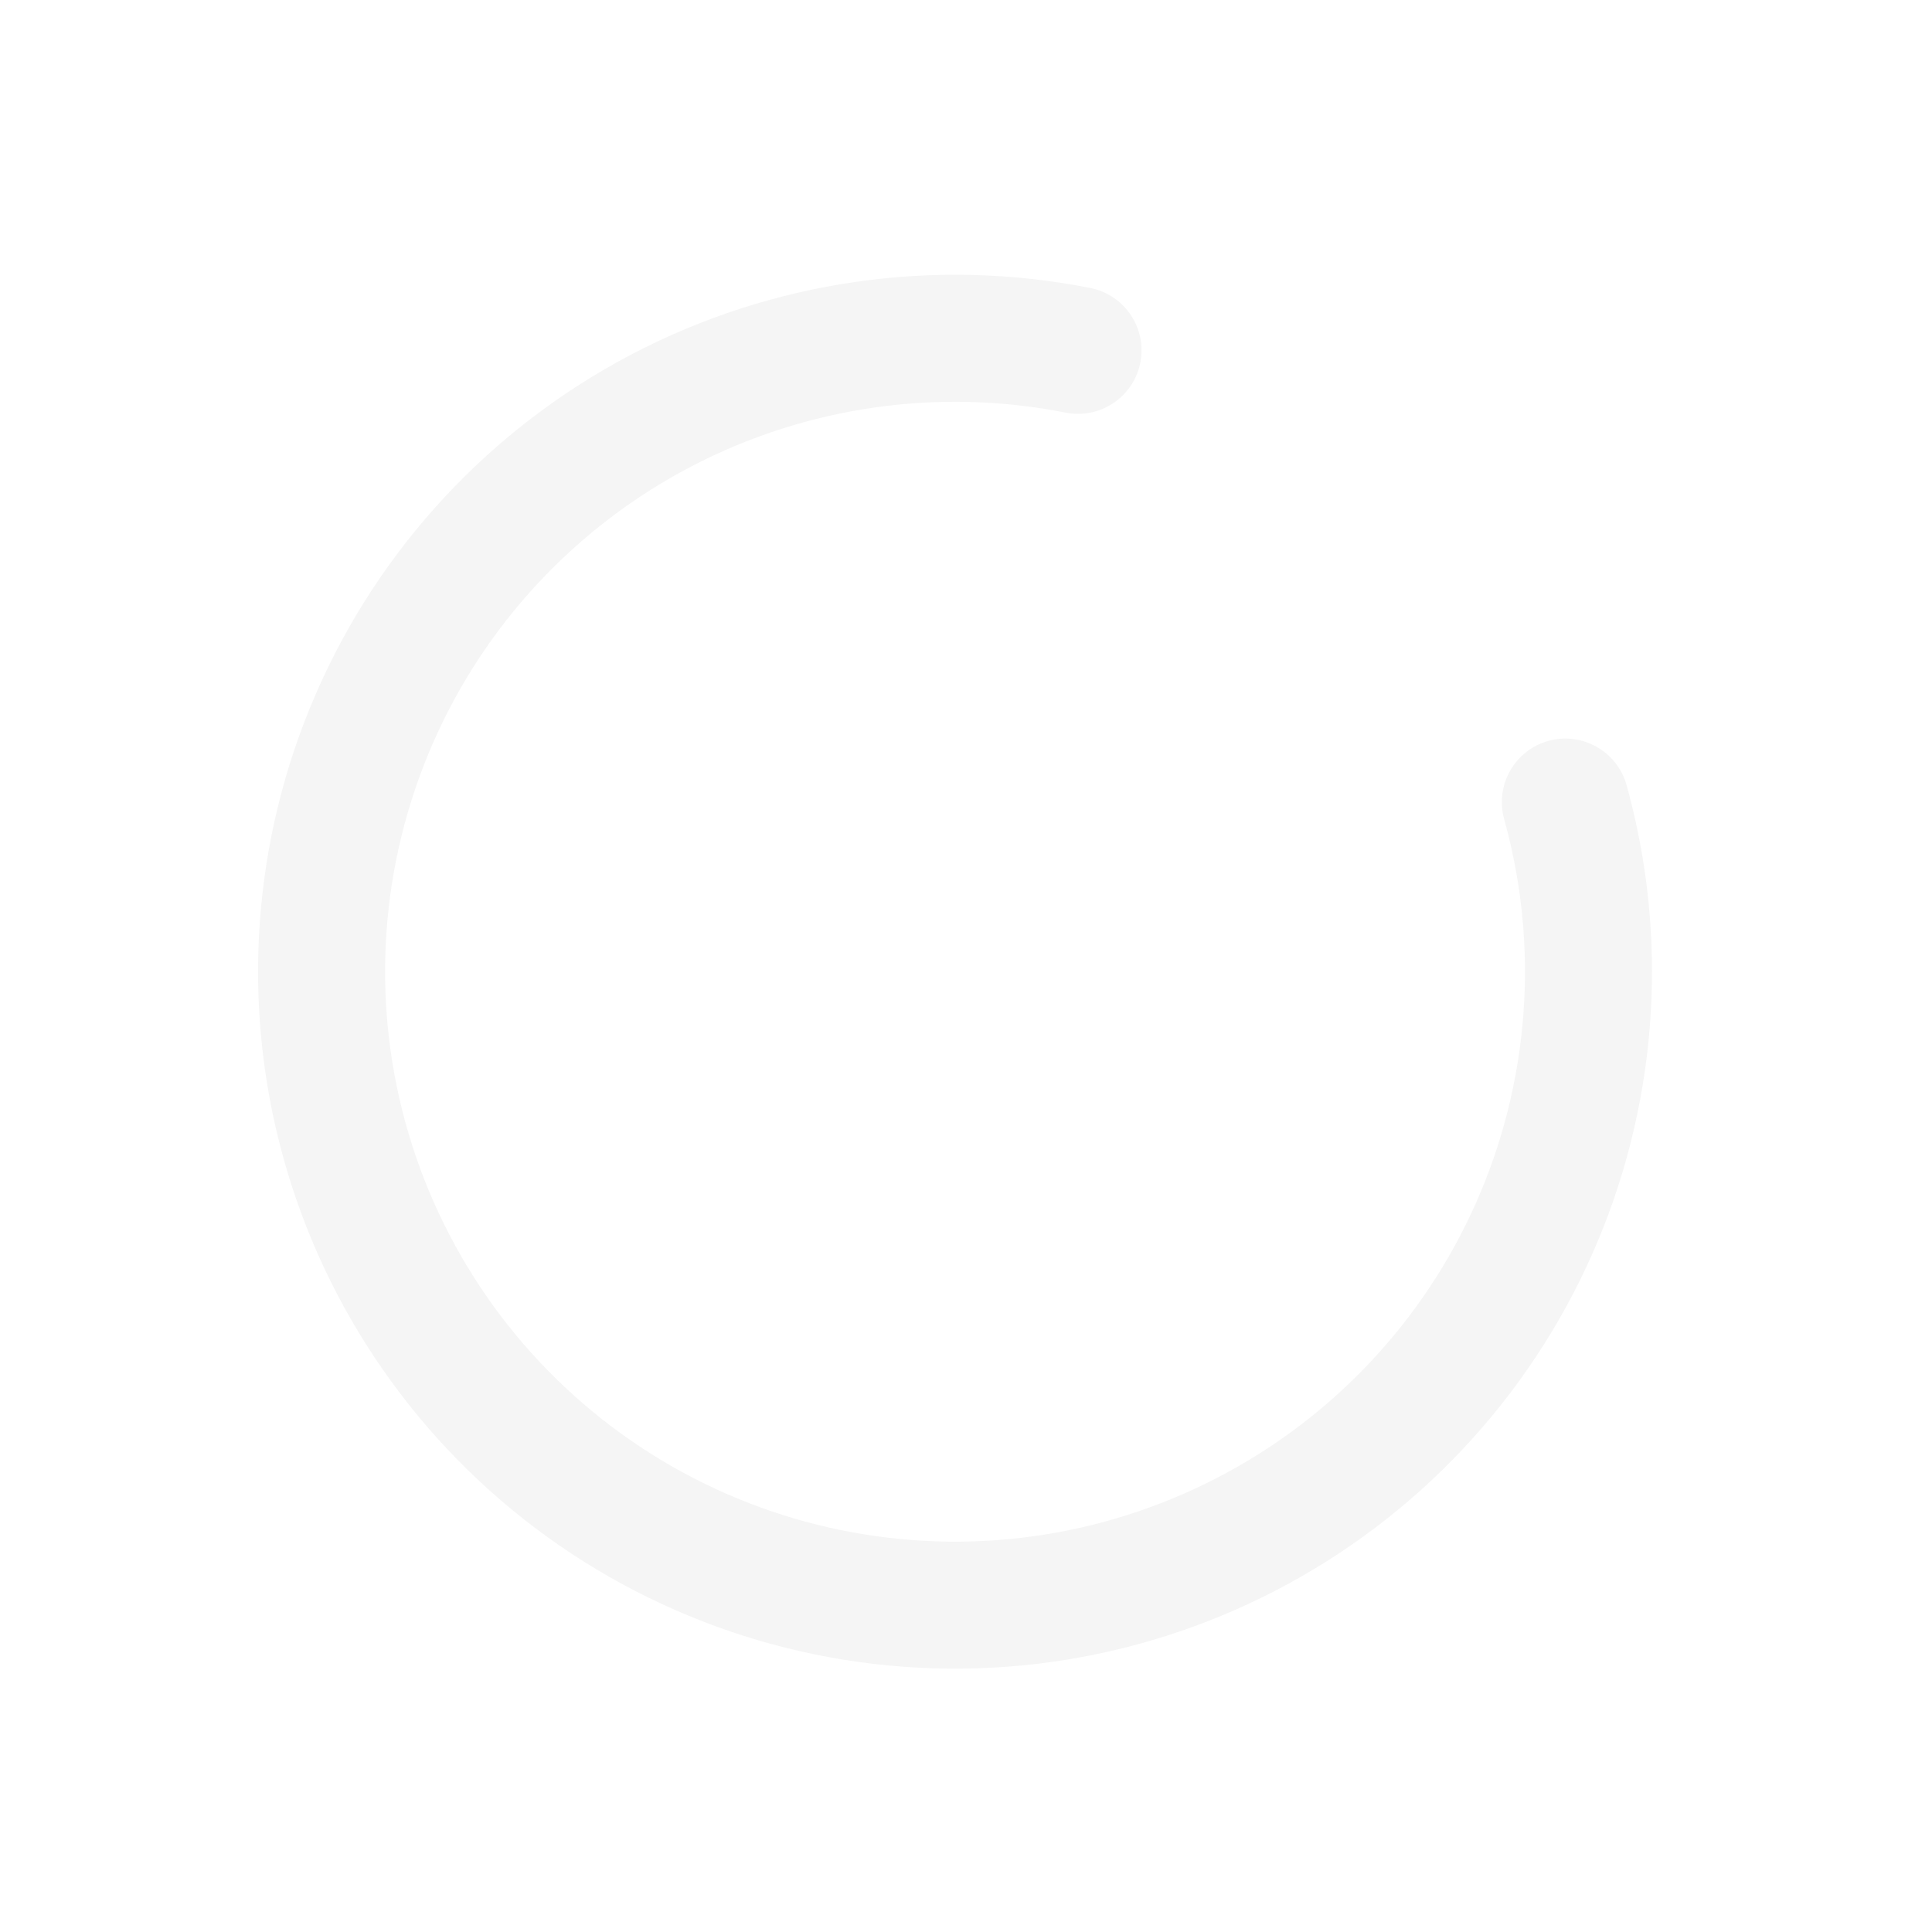
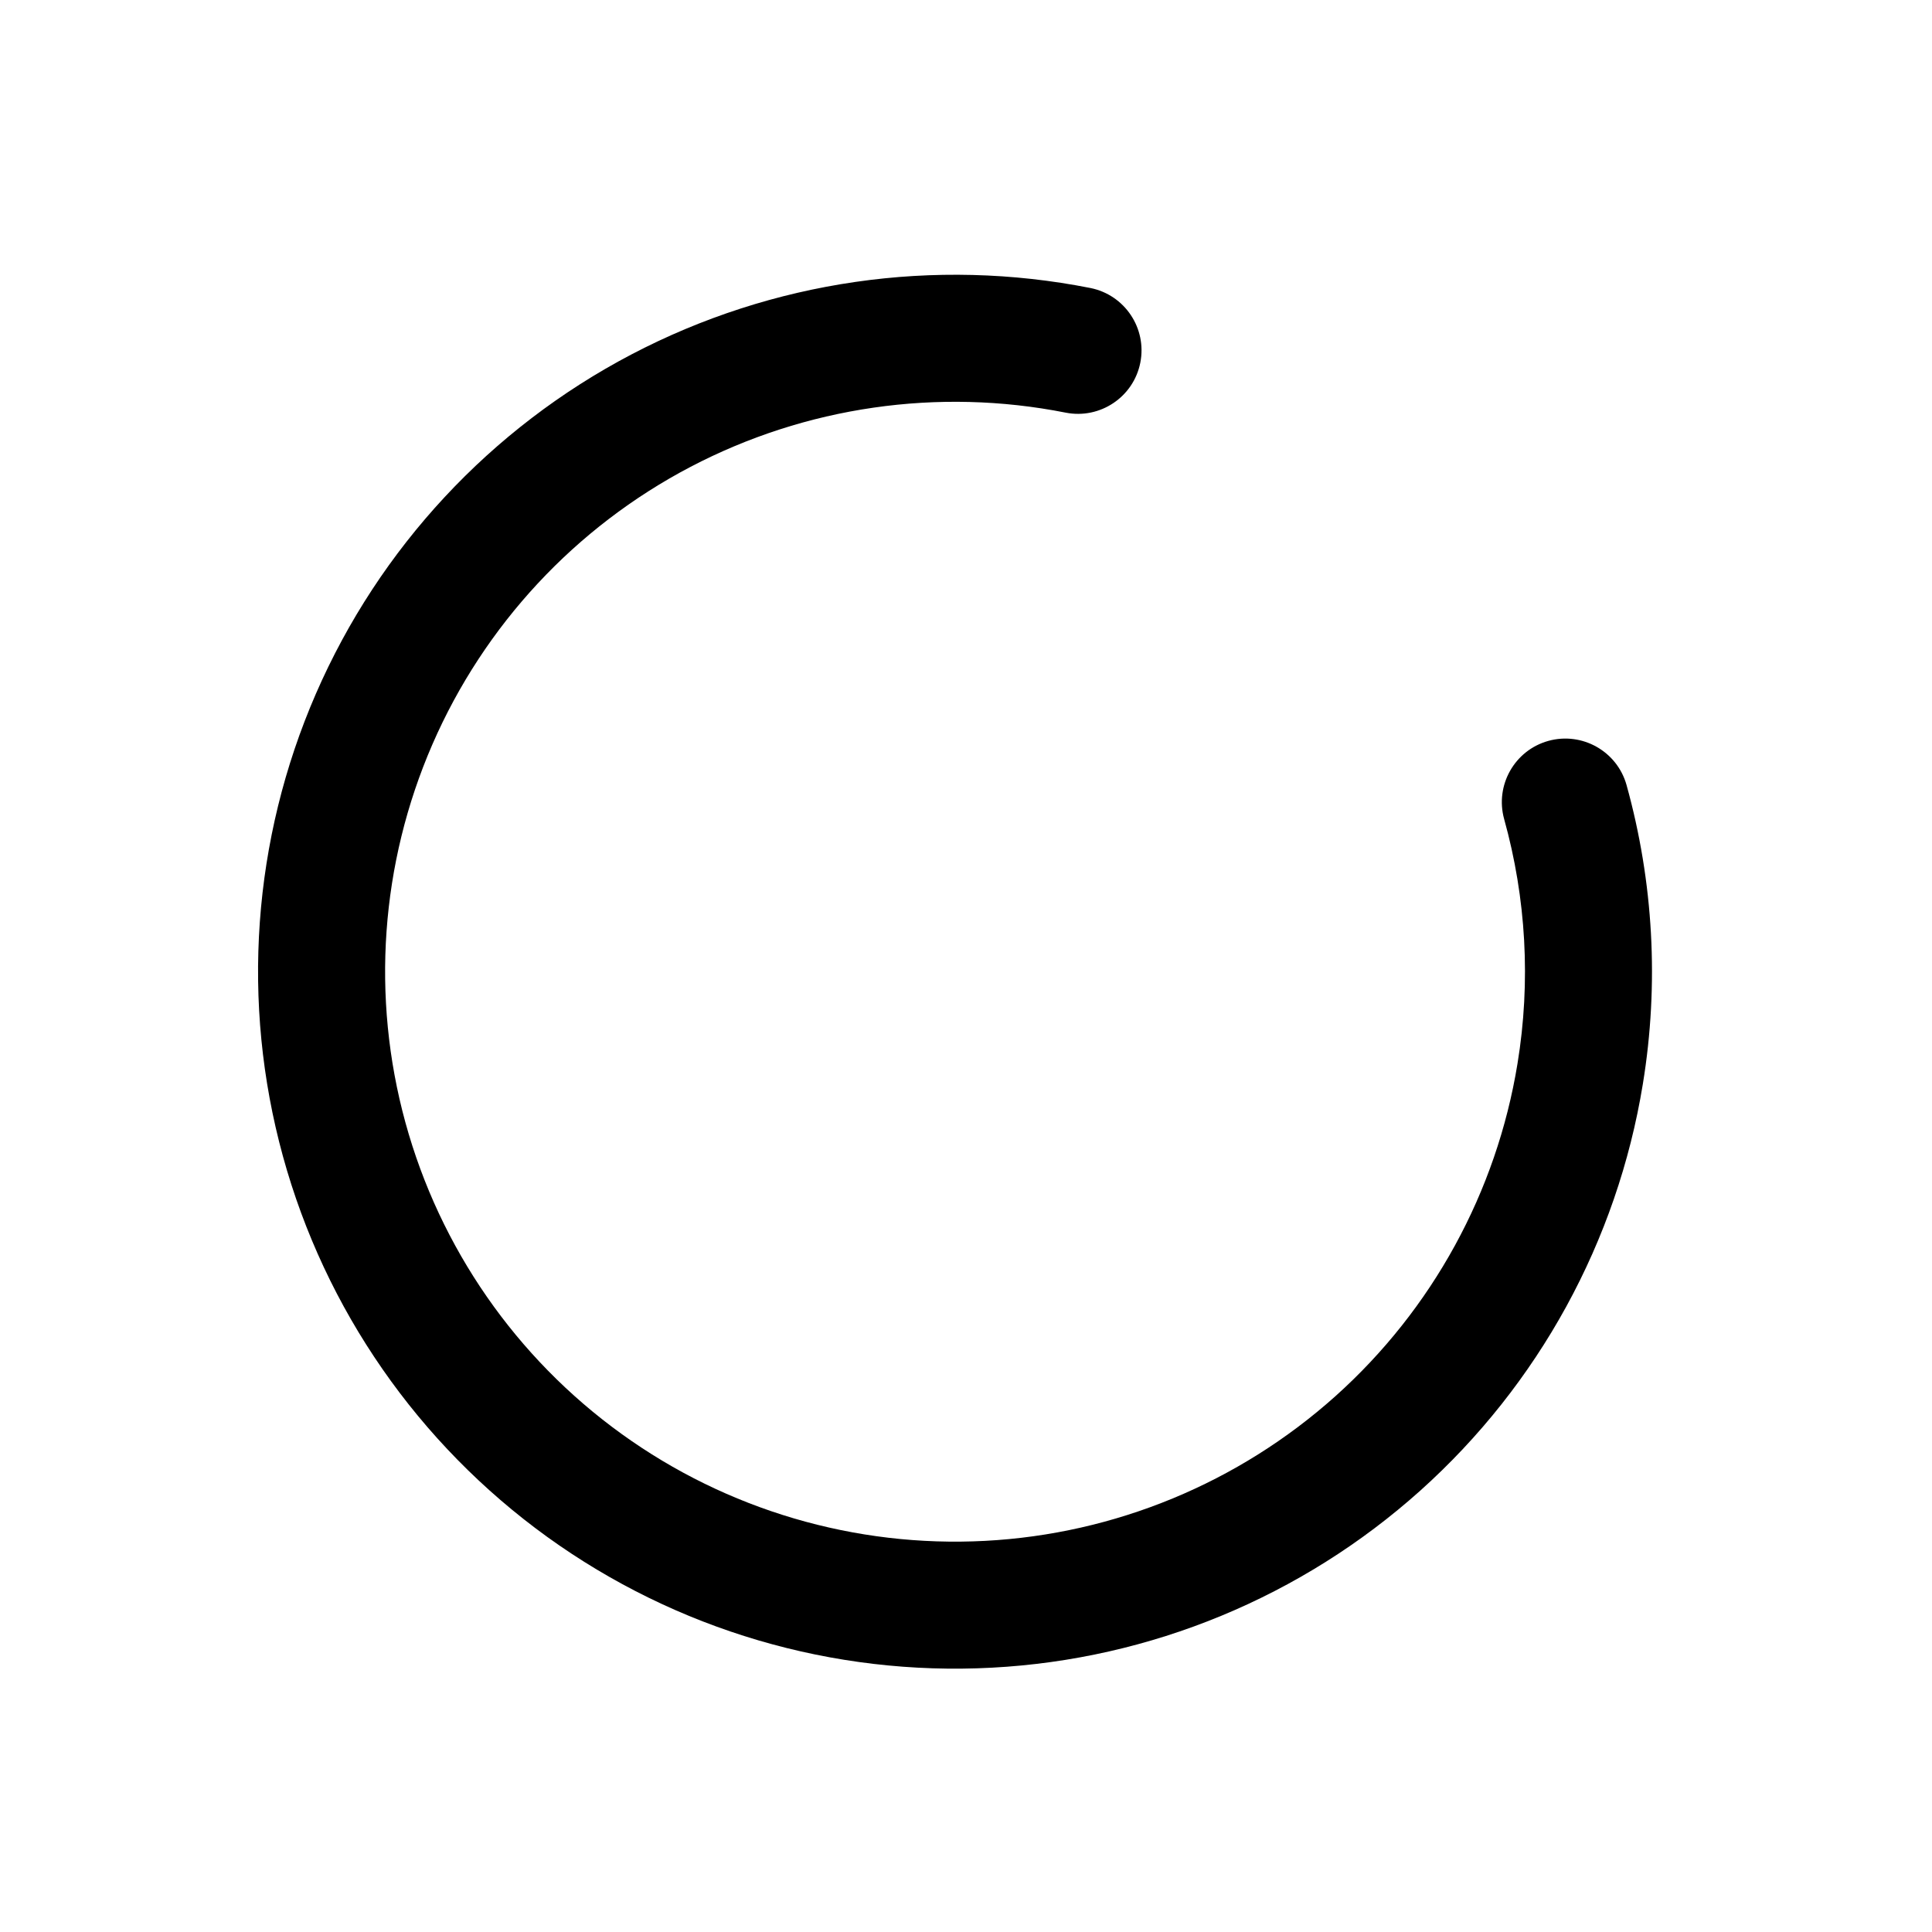
<svg xmlns="http://www.w3.org/2000/svg" width="31" height="31" viewBox="0 0 31 31" fill="none">
-   <path fill-rule="evenodd" clip-rule="evenodd" d="M18.297 5.819C18.188 6.371 17.651 6.73 17.099 6.621C15.053 6.216 12.929 6.523 11.08 7.491C9.232 8.459 7.77 10.031 6.938 11.944C6.106 13.858 5.953 15.998 6.505 18.011C7.057 20.023 8.28 21.786 9.972 23.007C11.664 24.228 13.723 24.834 15.807 24.724C17.89 24.614 19.874 23.794 21.428 22.402C22.982 21.009 24.013 19.127 24.349 17.067C24.565 15.751 24.488 14.412 24.135 13.143C23.985 12.601 24.302 12.039 24.844 11.888C25.386 11.738 25.948 12.055 26.099 12.597C26.53 14.149 26.624 15.786 26.36 17.396C25.949 19.915 24.688 22.216 22.788 23.919C20.888 25.622 18.462 26.625 15.914 26.759C13.366 26.894 10.849 26.153 8.78 24.66C6.711 23.166 5.214 21.011 4.539 18.55C3.864 16.089 4.051 13.471 5.069 11.131C6.087 8.791 7.874 6.87 10.134 5.686C12.395 4.502 14.992 4.126 17.495 4.621C18.047 4.731 18.406 5.267 18.297 5.819Z" fill="#F5F5F5" />
+   <path fill-rule="evenodd" clip-rule="evenodd" d="M18.297 5.819C18.188 6.371 17.651 6.73 17.099 6.621C15.053 6.216 12.929 6.523 11.08 7.491C9.232 8.459 7.77 10.031 6.938 11.944C6.106 13.858 5.953 15.998 6.505 18.011C7.057 20.023 8.28 21.786 9.972 23.007C11.664 24.228 13.723 24.834 15.807 24.724C17.89 24.614 19.874 23.794 21.428 22.402C22.982 21.009 24.013 19.127 24.349 17.067C24.565 15.751 24.488 14.412 24.135 13.143C23.985 12.601 24.302 12.039 24.844 11.888C25.386 11.738 25.948 12.055 26.099 12.597C26.53 14.149 26.624 15.786 26.36 17.396C25.949 19.915 24.688 22.216 22.788 23.919C20.888 25.622 18.462 26.625 15.914 26.759C13.366 26.894 10.849 26.153 8.78 24.66C6.711 23.166 5.214 21.011 4.539 18.55C3.864 16.089 4.051 13.471 5.069 11.131C6.087 8.791 7.874 6.87 10.134 5.686C12.395 4.502 14.992 4.126 17.495 4.621C18.047 4.731 18.406 5.267 18.297 5.819Z" fill="currentColor" />
</svg>
